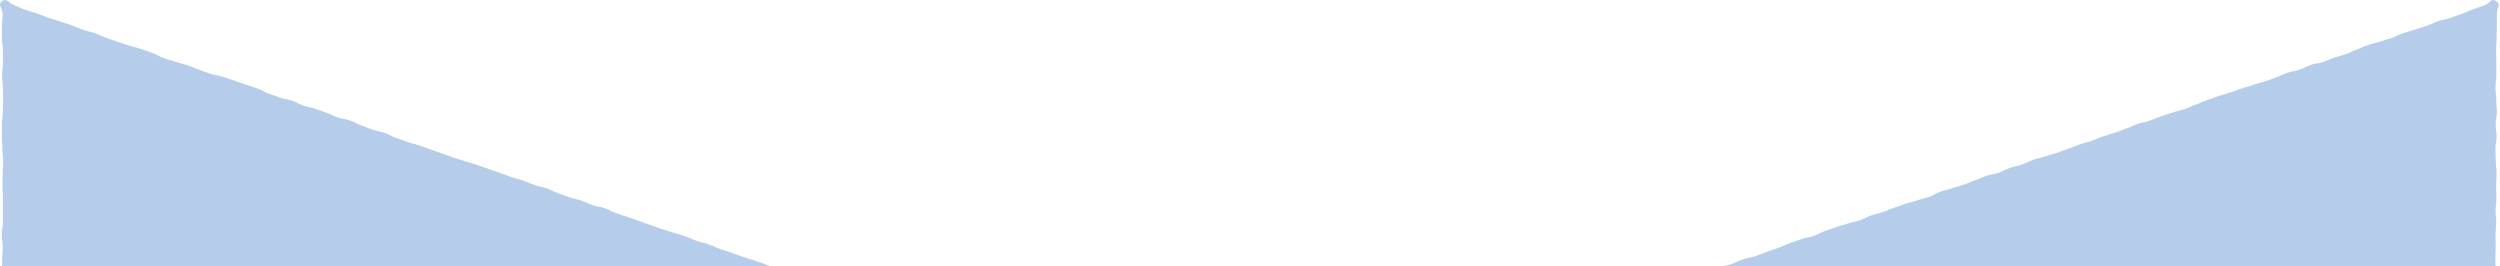
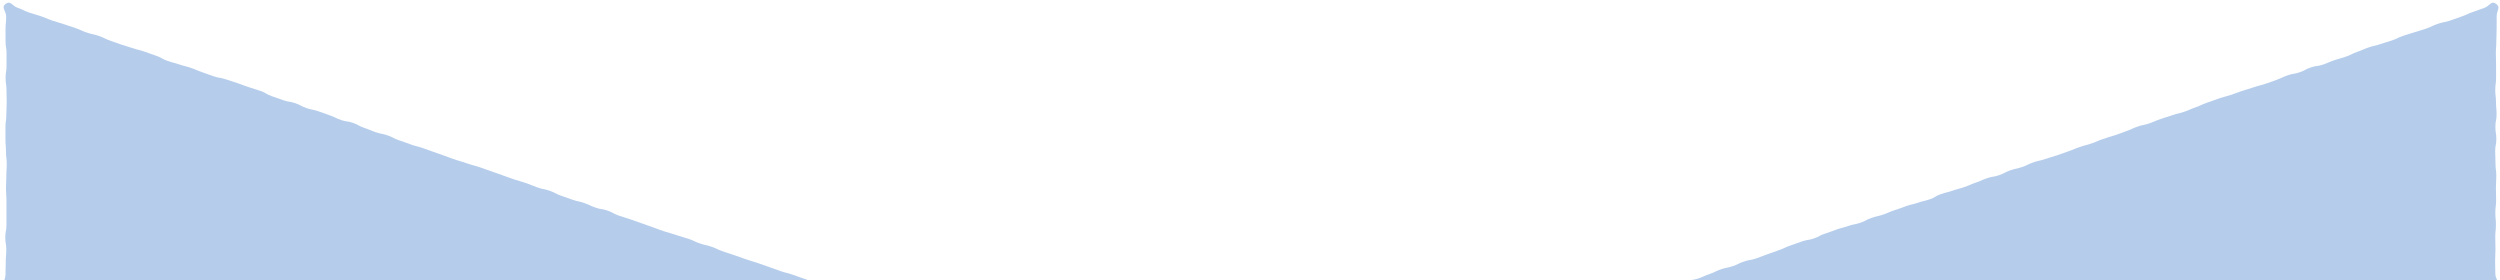
- <svg xmlns="http://www.w3.org/2000/svg" width="611" height="65" viewBox="0 0 611 65" fill="none">
-   <path d="M610.133 69.449C611.203 68.389 609.923 67.869 609.923 66.369C609.923 64.869 609.863 64.869 609.863 63.369C609.863 61.869 609.953 61.869 609.953 60.369C609.953 58.869 609.903 58.869 609.903 57.369C609.903 55.869 610.063 55.869 610.063 54.369C610.063 52.869 609.923 52.879 609.923 51.369C609.923 49.859 610.113 49.869 610.113 48.369C610.113 46.869 610.063 46.869 610.063 45.369C610.063 43.869 610.153 43.869 610.153 42.369C610.153 40.869 609.963 40.869 609.963 39.369C609.963 37.869 609.883 37.869 609.883 36.369C609.883 34.869 610.163 34.869 610.163 33.369C610.163 31.869 609.933 31.869 609.933 30.369C609.933 28.869 610.223 28.869 610.223 27.369C610.223 25.869 610.083 25.869 610.083 24.369C610.083 22.869 609.903 22.869 609.903 21.369C609.903 19.869 610.103 19.869 610.103 18.369C610.103 16.869 610.103 16.869 610.103 15.369C610.103 13.869 610.053 13.869 610.053 12.369C610.053 10.869 610.163 10.869 610.163 9.369C610.163 7.869 610.243 7.859 610.243 6.369C610.243 4.879 610.243 4.869 610.243 3.369C610.243 1.869 611.323 1.169 610.103 0.289C608.883 -0.591 608.613 0.769 607.203 1.289C605.793 1.809 605.793 1.789 604.373 2.289C602.953 2.789 603.013 2.929 601.603 3.409L598.763 4.409C597.353 4.889 597.283 4.689 595.863 5.169C594.443 5.649 594.513 5.819 593.103 6.309C591.693 6.799 591.663 6.729 590.253 7.209C588.843 7.689 588.813 7.609 587.403 8.099C585.993 8.589 586.043 8.749 584.633 9.239C583.223 9.729 583.193 9.649 581.783 10.139C580.373 10.629 580.323 10.469 578.903 10.959C577.483 11.449 577.533 11.549 576.123 12.039C574.713 12.529 574.773 12.719 573.353 13.209C571.933 13.699 571.913 13.609 570.493 14.089C569.073 14.569 569.113 14.689 567.703 15.169C566.293 15.649 566.183 15.369 564.773 15.849C563.363 16.329 563.433 16.549 562.023 17.039C560.613 17.529 560.523 17.279 559.113 17.769C557.703 18.259 557.753 18.409 556.343 18.899C554.933 19.389 554.953 19.449 553.533 19.899C552.113 20.349 552.083 20.259 550.663 20.749C549.243 21.239 549.223 21.159 547.813 21.639C546.403 22.119 546.413 22.179 545.003 22.639C543.593 23.099 543.543 23.009 542.133 23.499L539.293 24.499C537.883 24.979 537.933 25.149 536.523 25.629C535.113 26.109 535.153 26.239 533.733 26.719C532.313 27.199 532.273 27.059 530.853 27.549C529.433 28.039 529.423 27.989 528.013 28.469C526.603 28.949 526.633 29.059 525.213 29.549C523.793 30.039 523.743 29.849 522.323 30.339C520.903 30.829 520.963 30.979 519.543 31.469C518.123 31.959 518.163 32.029 516.743 32.469C515.323 32.909 515.303 32.889 513.893 33.369C512.483 33.849 512.513 33.969 511.103 34.449C509.693 34.929 509.643 34.839 508.233 35.319C506.823 35.799 506.843 35.899 505.433 36.379C504.023 36.859 504.023 36.899 502.603 37.379C501.183 37.859 501.163 37.779 499.743 38.269C498.323 38.759 498.273 38.589 496.863 39.079C495.453 39.569 495.503 39.749 494.093 40.229C492.683 40.709 492.613 40.549 491.203 41.039C489.793 41.529 489.863 41.739 488.443 42.229C487.023 42.719 486.943 42.469 485.533 42.959C484.123 43.449 484.153 43.569 482.743 44.049C481.333 44.529 481.363 44.649 479.943 45.139C478.523 45.629 478.493 45.519 477.083 46.009C475.673 46.499 475.623 46.369 474.203 46.859C472.783 47.349 472.893 47.659 471.473 48.139C470.053 48.619 470.013 48.479 468.593 48.969C467.173 49.459 467.123 49.299 465.713 49.789C464.303 50.279 464.323 50.349 462.903 50.789C461.483 51.229 461.523 51.379 460.103 51.859C458.683 52.339 458.643 52.199 457.223 52.689C455.803 53.179 455.883 53.399 454.473 53.879C453.063 54.359 452.983 54.159 451.573 54.649C450.163 55.139 450.113 55.029 448.703 55.519C447.293 56.009 447.313 56.069 445.893 56.519C444.473 56.969 444.553 57.219 443.133 57.709C441.713 58.199 441.633 57.949 440.213 58.439L437.383 59.439C435.963 59.919 436.023 60.079 434.603 60.569C433.183 61.059 433.193 61.079 431.773 61.569C430.353 62.059 430.383 62.139 428.963 62.619C427.543 63.099 427.463 62.869 426.043 63.349C424.623 63.829 424.683 63.999 423.273 64.489C421.863 64.979 421.783 64.779 420.363 65.269C418.943 65.759 419.013 65.929 417.593 66.419C416.173 66.909 416.213 67.029 414.803 67.519C413.393 68.009 413.273 67.699 411.853 68.189C410.433 68.679 408.783 67.829 409.023 69.309C409.263 70.789 410.553 69.109 412.023 69.109C413.493 69.109 413.523 69.419 415.023 69.419C416.523 69.419 416.523 69.169 418.023 69.169C419.523 69.169 419.523 69.279 421.023 69.279C422.523 69.279 422.523 69.139 424.023 69.139C425.523 69.139 425.523 69.439 427.023 69.439C428.523 69.439 428.513 69.239 430.023 69.239C431.533 69.239 431.523 69.179 433.023 69.179C434.523 69.179 434.513 69.179 436.023 69.179C437.533 69.179 437.523 69.479 439.023 69.479H442.023H445.023C446.523 69.479 446.523 69.479 448.023 69.479C449.523 69.479 449.513 69.479 451.023 69.479C452.533 69.479 452.523 69.269 454.023 69.269C455.523 69.269 455.513 69.269 457.023 69.269C458.533 69.269 458.523 69.369 460.023 69.369C461.523 69.369 461.523 69.479 463.023 69.479H466.023C467.523 69.479 467.523 69.479 469.023 69.479C470.523 69.479 470.523 69.219 472.023 69.219H478.023C479.523 69.219 479.523 69.309 481.023 69.309C482.523 69.309 482.523 69.419 484.023 69.419H487.023C488.523 69.419 488.523 69.489 490.023 69.489C491.523 69.489 491.523 69.209 493.023 69.209C494.523 69.209 494.523 69.209 496.023 69.209C497.523 69.209 497.523 69.299 499.023 69.299C500.523 69.299 500.523 69.399 502.023 69.399C503.523 69.399 503.513 69.249 505.023 69.249C506.533 69.249 506.533 69.249 508.023 69.249C509.513 69.249 509.523 69.339 511.023 69.339C512.523 69.339 512.523 69.419 514.023 69.419C515.523 69.419 515.523 69.419 517.023 69.419C518.523 69.419 518.523 69.219 520.023 69.219C521.523 69.219 521.523 69.479 523.023 69.479C524.523 69.479 524.523 69.239 526.023 69.239C527.523 69.239 527.523 69.519 529.023 69.519C530.523 69.519 530.523 69.309 532.023 69.309C533.523 69.309 533.523 69.439 535.023 69.439C536.523 69.439 536.523 69.389 538.023 69.389H541.023C542.523 69.389 542.523 69.579 544.023 69.579C545.523 69.579 545.533 69.289 547.023 69.289C548.513 69.289 548.523 69.289 550.023 69.289C551.523 69.289 551.523 69.349 553.023 69.349C554.523 69.349 554.523 69.469 556.023 69.469C557.523 69.469 557.523 69.359 559.023 69.359C560.523 69.359 560.523 69.359 562.023 69.359C563.523 69.359 563.523 69.509 565.023 69.509C566.523 69.509 566.523 69.249 568.023 69.249C569.523 69.249 569.523 69.249 571.023 69.249C572.523 69.249 572.523 69.399 574.023 69.399C575.523 69.399 575.523 69.319 577.023 69.319C578.523 69.319 578.533 69.319 580.023 69.319C581.513 69.319 581.523 69.639 583.023 69.639C584.523 69.639 584.523 69.289 586.023 69.289H589.023C590.523 69.289 590.523 69.399 592.023 69.399C593.523 69.399 593.523 69.399 595.023 69.399C596.523 69.399 596.523 69.569 598.023 69.569C599.523 69.569 599.523 69.419 601.023 69.419C602.523 69.419 602.523 69.549 604.023 69.549C605.021 69.411 606.036 69.442 607.023 69.639C608.613 69.929 609.073 70.509 610.133 69.449Z" fill="#B5CDEB" />
-   <path d="M0.673 69.347C-0.397 68.287 0.473 67.937 0.473 66.437C0.473 64.937 0.533 64.937 0.533 63.437C0.533 61.937 0.663 61.937 0.663 60.437C0.663 58.937 0.413 58.937 0.413 57.437C0.413 55.937 0.703 55.937 0.703 54.437C0.703 52.937 0.703 52.947 0.703 51.437C0.703 49.927 0.703 49.937 0.703 48.437C0.703 46.937 0.593 46.937 0.593 45.437C0.593 43.937 0.673 43.937 0.673 42.437C0.673 40.937 0.773 40.937 0.773 39.437C0.773 37.937 0.583 37.937 0.583 36.437C0.583 34.937 0.463 34.937 0.463 33.437C0.463 31.937 0.463 31.937 0.463 30.437C0.463 28.937 0.673 28.937 0.673 27.437C0.673 25.937 0.763 25.937 0.763 24.437C0.763 22.937 0.713 22.937 0.713 21.437C0.713 19.937 0.493 19.937 0.493 18.437C0.493 16.937 0.723 16.937 0.723 15.437C0.723 13.937 0.723 13.937 0.723 12.437C0.723 10.937 0.483 10.937 0.483 9.437C0.483 7.937 0.483 7.927 0.483 6.437C0.483 4.947 0.633 4.937 0.633 3.437C0.633 1.937 -0.707 1.167 0.513 0.287C1.733 -0.593 2.063 0.787 3.513 1.287C4.963 1.787 4.863 1.947 6.283 2.427C7.703 2.907 7.723 2.827 9.143 3.317C10.563 3.807 10.523 3.907 11.933 4.387C13.343 4.867 13.373 4.787 14.793 5.277C16.213 5.767 16.203 5.737 17.623 6.227C19.043 6.717 18.983 6.847 20.403 7.327C21.823 7.807 21.873 7.647 23.283 8.127C24.693 8.607 24.633 8.787 26.043 9.277L28.873 10.277C30.283 10.757 30.313 10.687 31.723 11.167C33.133 11.647 33.183 11.527 34.593 12.017C36.003 12.507 36.003 12.517 37.413 13.017C38.823 13.517 38.743 13.777 40.153 14.257C41.563 14.737 41.603 14.647 43.023 15.127C44.443 15.607 44.483 15.487 45.893 15.977C47.303 16.467 47.273 16.567 48.683 17.047C50.093 17.527 50.083 17.587 51.493 18.047C52.903 18.507 52.993 18.287 54.403 18.767C55.813 19.247 55.833 19.197 57.253 19.687C58.673 20.177 58.633 20.247 60.053 20.687C61.473 21.127 61.483 21.127 62.893 21.607C64.303 22.087 64.213 22.387 65.623 22.877L68.463 23.877C69.873 24.367 69.963 24.117 71.373 24.597C72.783 25.077 72.713 25.307 74.123 25.797C75.533 26.287 75.613 26.087 77.023 26.577L79.843 27.577C81.263 28.067 81.203 28.237 82.613 28.727C84.023 29.217 84.123 28.937 85.533 29.427C86.943 29.917 86.863 30.167 88.283 30.647C89.703 31.127 89.663 31.227 91.083 31.707C92.503 32.187 92.573 31.997 93.983 32.477C95.393 32.957 95.323 33.177 96.743 33.667C98.163 34.157 98.163 34.137 99.573 34.667C100.983 35.197 101.023 35.047 102.443 35.537C103.863 36.027 103.853 36.047 105.263 36.537C106.673 37.027 106.673 37.037 108.093 37.537C109.513 38.037 109.483 38.087 110.903 38.537C112.323 38.987 112.343 38.957 113.753 39.437C115.163 39.917 115.203 39.817 116.623 40.307C118.043 40.797 118.033 40.807 119.453 41.307L122.293 42.307C123.703 42.787 123.683 42.847 125.103 43.307C126.523 43.767 126.553 43.697 127.963 44.187C129.373 44.677 129.353 44.767 130.763 45.257C132.173 45.747 132.243 45.547 133.663 46.037C135.083 46.527 135.003 46.747 136.423 47.237L139.253 48.237C140.673 48.717 140.723 48.557 142.143 49.047C143.563 49.537 143.503 49.687 144.923 50.177C146.343 50.667 146.423 50.407 147.843 50.897C149.263 51.387 149.173 51.627 150.583 52.117C151.993 52.607 152.023 52.547 153.433 53.037L156.273 54.037L159.093 55.037C160.513 55.527 160.483 55.597 161.903 56.037C163.323 56.477 163.353 56.437 164.763 56.917C166.173 57.397 166.213 57.317 167.633 57.797C169.053 58.277 168.993 58.437 170.413 58.927C171.833 59.417 171.883 59.257 173.303 59.747C174.723 60.237 174.663 60.397 176.073 60.877C177.483 61.357 177.503 61.337 178.923 61.827L181.763 62.827C183.183 63.317 183.203 63.247 184.623 63.737L187.463 64.737C188.873 65.217 188.863 65.257 190.283 65.737C191.703 66.217 191.743 66.097 193.163 66.587L195.983 67.587C197.413 68.077 197.383 68.137 198.803 68.587C200.223 69.037 201.803 68.097 201.583 69.587C201.363 71.077 200.143 69.587 198.643 69.587C197.143 69.587 197.143 69.507 195.643 69.507C194.143 69.507 194.143 69.677 192.643 69.677C191.143 69.677 191.143 69.677 189.643 69.677H186.643C185.143 69.677 185.143 69.437 183.643 69.437C182.143 69.437 182.153 69.647 180.643 69.647C179.133 69.647 179.143 69.487 177.643 69.487C176.143 69.487 176.153 69.487 174.643 69.487H171.643H168.643C167.143 69.487 167.143 69.787 165.643 69.787C164.143 69.787 164.143 69.857 162.643 69.857C161.143 69.857 161.153 69.617 159.643 69.617C158.133 69.617 158.143 69.617 156.643 69.617H153.643C152.143 69.617 152.143 69.617 150.643 69.617C149.143 69.617 149.153 69.767 147.643 69.767C146.133 69.767 146.143 69.767 144.643 69.767C143.143 69.767 143.143 69.567 141.643 69.567C140.143 69.567 140.143 69.767 138.643 69.767C137.143 69.767 137.143 69.767 135.643 69.767C134.143 69.767 134.143 69.577 132.643 69.577C131.143 69.577 131.143 69.687 129.643 69.687C128.143 69.687 128.143 69.477 126.643 69.477C125.143 69.477 125.143 69.717 123.643 69.717C122.143 69.717 122.143 69.717 120.643 69.717C119.143 69.717 119.143 69.467 117.643 69.467C116.143 69.467 116.143 69.727 114.643 69.727C113.143 69.727 113.143 69.577 111.643 69.577C110.143 69.577 110.143 69.507 108.643 69.507C107.143 69.507 107.153 69.507 105.643 69.507C104.133 69.507 104.143 69.347 102.643 69.347C101.143 69.347 101.143 69.677 99.643 69.677C98.143 69.677 98.143 69.537 96.643 69.537H93.643C92.143 69.537 92.143 69.537 90.643 69.537C89.143 69.537 89.133 69.677 87.643 69.677C86.153 69.677 86.143 69.587 84.643 69.587C83.143 69.587 83.143 69.757 81.643 69.757C80.143 69.757 80.143 69.657 78.643 69.657C77.143 69.657 77.143 69.767 75.643 69.767C74.143 69.767 74.143 69.557 72.643 69.557C71.143 69.557 71.143 69.617 69.643 69.617C68.143 69.617 68.143 69.687 66.643 69.687C65.143 69.687 65.143 69.397 63.643 69.397C62.143 69.397 62.143 69.697 60.643 69.697C59.143 69.697 59.143 69.377 57.643 69.377C56.143 69.377 56.143 69.377 54.643 69.377H51.643C50.143 69.377 50.143 69.617 48.643 69.617H45.643C44.143 69.617 44.143 69.437 42.643 69.437C41.143 69.437 41.143 69.627 39.643 69.627H36.643C35.143 69.627 35.143 69.687 33.643 69.687C32.143 69.687 32.133 69.607 30.643 69.607C29.153 69.607 29.143 69.397 27.643 69.397C26.143 69.397 26.143 69.617 24.643 69.617H21.643C20.143 69.617 20.143 69.417 18.643 69.417C17.143 69.417 17.133 69.517 15.643 69.517C14.153 69.517 14.143 69.677 12.643 69.677C11.143 69.677 11.143 69.347 9.643 69.347C8.143 69.347 8.143 69.687 6.643 69.687C5.143 69.687 5.143 69.387 3.643 69.687C2.143 69.987 1.733 70.407 0.673 69.347Z" fill="#B5CDEB" />
+ <svg xmlns="http://www.w3.org/2000/svg" width="653" height="73" viewBox="0 0 653 73" fill="none">
+   <path d="M652.008 74.805C653.15 73.674 651.784 73.119 651.784 71.519C651.784 69.918 651.72 69.918 651.72 68.317C651.72 66.717 651.816 66.717 651.816 65.116C651.816 63.515 651.763 63.515 651.763 61.915C651.763 60.314 651.934 60.314 651.934 58.713C651.934 57.113 651.784 57.123 651.784 55.512C651.784 53.901 651.987 53.911 651.987 52.311C651.987 50.71 651.934 50.71 651.934 49.109C651.934 47.509 652.03 47.509 652.03 45.908C652.03 44.307 651.827 44.307 651.827 42.707C651.827 41.106 651.741 41.106 651.741 39.505C651.741 37.905 652.04 37.905 652.04 36.304C652.04 34.704 651.795 34.704 651.795 33.103C651.795 31.502 652.104 31.502 652.104 29.902C652.104 28.301 651.955 28.301 651.955 26.7C651.955 25.1 651.763 25.1 651.763 23.499C651.763 21.898 651.976 21.898 651.976 20.298C651.976 18.697 651.976 18.697 651.976 17.096C651.976 15.496 651.923 15.496 651.923 13.895C651.923 12.294 652.04 12.294 652.04 10.694C652.04 9.093 652.126 9.082 652.126 7.492C652.126 5.902 652.126 5.892 652.126 4.291C652.126 2.69 653.278 1.944 651.976 1.004C650.674 0.065 650.386 1.517 648.882 2.072C647.377 2.626 647.377 2.605 645.862 3.139C644.346 3.672 644.41 3.822 642.906 4.334L639.875 5.401C638.371 5.913 638.296 5.7 636.781 6.212C635.265 6.724 635.34 6.906 633.835 7.428C632.331 7.951 632.299 7.877 630.794 8.389C629.29 8.901 629.258 8.816 627.753 9.339C626.248 9.861 626.302 10.032 624.797 10.555C623.292 11.078 623.26 10.992 621.756 11.515C620.251 12.038 620.198 11.868 618.683 12.39C617.167 12.913 617.221 13.02 615.716 13.543C614.211 14.066 614.275 14.269 612.76 14.791C611.245 15.314 611.223 15.218 609.708 15.731C608.193 16.243 608.236 16.371 606.731 16.883C605.226 17.395 605.109 17.096 603.604 17.609C602.1 18.121 602.174 18.356 600.67 18.878C599.165 19.401 599.069 19.135 597.565 19.657C596.06 20.18 596.113 20.34 594.609 20.863C593.104 21.386 593.125 21.45 591.61 21.93C590.095 22.411 590.063 22.314 588.548 22.837C587.032 23.36 587.011 23.275 585.506 23.787C584.002 24.299 584.012 24.363 582.508 24.854C581.003 25.345 580.95 25.249 579.445 25.772L576.415 26.839C574.91 27.351 574.963 27.533 573.459 28.045C571.954 28.557 571.997 28.696 570.481 29.208C568.966 29.72 568.924 29.571 567.408 30.094C565.893 30.617 565.882 30.563 564.378 31.076C562.873 31.588 562.905 31.705 561.39 32.228C559.874 32.751 559.821 32.548 558.306 33.071C556.791 33.594 556.855 33.754 555.339 34.277C553.824 34.8 553.867 34.874 552.351 35.344C550.836 35.813 550.815 35.792 549.31 36.304C547.805 36.816 547.838 36.945 546.333 37.457C544.828 37.969 544.775 37.873 543.27 38.385C541.766 38.897 541.787 39.004 540.282 39.516C538.778 40.028 538.778 40.071 537.263 40.583C535.747 41.096 535.726 41.01 534.211 41.533C532.695 42.056 532.642 41.875 531.137 42.398C529.633 42.92 529.686 43.112 528.181 43.624C526.677 44.137 526.602 43.966 525.098 44.489C523.593 45.012 523.668 45.236 522.152 45.759C520.637 46.282 520.552 46.015 519.047 46.538C517.542 47.061 517.574 47.189 516.07 47.701C514.565 48.213 514.597 48.341 513.082 48.864C511.567 49.387 511.535 49.27 510.03 49.792C508.525 50.315 508.472 50.177 506.957 50.7C505.441 51.222 505.559 51.553 504.044 52.065C502.528 52.578 502.486 52.428 500.97 52.951C499.455 53.474 499.402 53.303 497.897 53.826C496.392 54.349 496.414 54.424 494.898 54.893C493.383 55.363 493.426 55.523 491.911 56.035C490.395 56.547 490.353 56.398 488.837 56.921C487.322 57.444 487.407 57.678 485.903 58.191C484.398 58.703 484.313 58.489 482.808 59.012C481.304 59.535 481.25 59.418 479.746 59.941C478.241 60.464 478.262 60.528 476.747 61.008C475.232 61.488 475.317 61.755 473.802 62.278C472.287 62.8 472.201 62.534 470.686 63.057L467.666 64.124C466.151 64.636 466.215 64.807 464.699 65.329C463.184 65.852 463.195 65.874 461.68 66.397C460.164 66.919 460.196 67.005 458.681 67.517C457.166 68.029 457.08 67.784 455.565 68.296C454.05 68.808 454.114 68.99 452.609 69.513C451.105 70.035 451.019 69.822 449.504 70.345C447.989 70.868 448.063 71.049 446.548 71.572C445.033 72.095 445.075 72.223 443.571 72.746C442.066 73.269 441.938 72.938 440.423 73.461C438.908 73.984 437.147 73.077 437.403 74.656C437.659 76.235 439.036 74.442 440.604 74.442C442.173 74.442 442.205 74.773 443.806 74.773C445.406 74.773 445.406 74.507 447.007 74.507C448.608 74.507 448.608 74.624 450.208 74.624C451.809 74.624 451.809 74.475 453.409 74.475C455.01 74.475 455.01 74.795 456.611 74.795C458.211 74.795 458.201 74.581 459.812 74.581C461.423 74.581 461.413 74.517 463.013 74.517C464.614 74.517 464.603 74.517 466.215 74.517C467.826 74.517 467.815 74.837 469.416 74.837H472.617H475.819C477.419 74.837 477.419 74.837 479.02 74.837C480.621 74.837 480.61 74.837 482.221 74.837C483.833 74.837 483.822 74.613 485.423 74.613C487.023 74.613 487.013 74.613 488.624 74.613C490.235 74.613 490.225 74.72 491.825 74.72C493.426 74.72 493.426 74.837 495.027 74.837H498.228C499.829 74.837 499.829 74.837 501.429 74.837C503.03 74.837 503.03 74.56 504.63 74.56H511.033C512.634 74.56 512.634 74.656 514.234 74.656C515.835 74.656 515.835 74.773 517.436 74.773H520.637C522.238 74.773 522.238 74.848 523.838 74.848C525.439 74.848 525.439 74.549 527.04 74.549C528.64 74.549 528.64 74.549 530.241 74.549C531.842 74.549 531.842 74.645 533.442 74.645C535.043 74.645 535.043 74.752 536.644 74.752C538.244 74.752 538.234 74.592 539.845 74.592C541.456 74.592 541.456 74.592 543.046 74.592C544.636 74.592 544.647 74.688 546.248 74.688C547.848 74.688 547.848 74.773 549.449 74.773C551.049 74.773 551.049 74.773 552.65 74.773C554.251 74.773 554.251 74.56 555.851 74.56C557.452 74.56 557.452 74.837 559.053 74.837C560.653 74.837 560.653 74.581 562.254 74.581C563.855 74.581 563.855 74.88 565.455 74.88C567.056 74.88 567.056 74.656 568.657 74.656C570.257 74.656 570.257 74.795 571.858 74.795C573.459 74.795 573.459 74.741 575.059 74.741H578.261C579.861 74.741 579.861 74.944 581.462 74.944C583.063 74.944 583.073 74.635 584.663 74.635C586.253 74.635 586.264 74.635 587.865 74.635C589.465 74.635 589.465 74.699 591.066 74.699C592.667 74.699 592.667 74.827 594.267 74.827C595.868 74.827 595.868 74.709 597.469 74.709C599.069 74.709 599.069 74.709 600.67 74.709C602.27 74.709 602.27 74.869 603.871 74.869C605.472 74.869 605.472 74.592 607.072 74.592C608.673 74.592 608.673 74.592 610.274 74.592C611.874 74.592 611.874 74.752 613.475 74.752C615.076 74.752 615.076 74.667 616.676 74.667C618.277 74.667 618.288 74.667 619.878 74.667C621.468 74.667 621.478 75.008 623.079 75.008C624.68 75.008 624.68 74.635 626.28 74.635H629.482C631.082 74.635 631.082 74.752 632.683 74.752C634.284 74.752 634.284 74.752 635.884 74.752C637.485 74.752 637.485 74.933 639.086 74.933C640.686 74.933 640.686 74.773 642.287 74.773C643.888 74.773 643.888 74.912 645.488 74.912C646.553 74.765 647.635 74.797 648.689 75.008C650.386 75.318 650.877 75.937 652.008 74.805Z" fill="#B5CDEB" />
+   <path d="M1.652 74.696C0.51 73.565 1.438 73.191 1.438 71.591C1.438 69.99 1.502 69.99 1.502 68.389C1.502 66.789 1.641 66.789 1.641 65.188C1.641 63.587 1.374 63.587 1.374 61.987C1.374 60.386 1.684 60.386 1.684 58.785C1.684 57.185 1.684 57.195 1.684 55.584C1.684 53.973 1.684 53.983 1.684 52.383C1.684 50.782 1.566 50.782 1.566 49.181C1.566 47.581 1.652 47.581 1.652 45.98C1.652 44.38 1.758 44.38 1.758 42.779C1.758 41.178 1.555 41.178 1.555 39.578C1.555 37.977 1.427 37.977 1.427 36.376C1.427 34.776 1.427 34.776 1.427 33.175C1.427 31.574 1.652 31.574 1.652 29.974C1.652 28.373 1.748 28.373 1.748 26.772C1.748 25.172 1.694 25.172 1.694 23.571C1.694 21.97 1.459 21.97 1.459 20.37C1.459 18.769 1.705 18.769 1.705 17.168C1.705 15.568 1.705 15.568 1.705 13.967C1.705 12.366 1.449 12.366 1.449 10.766C1.449 9.165 1.449 9.154 1.449 7.564C1.449 5.974 1.609 5.964 1.609 4.363C1.609 2.762 0.179 1.941 1.481 1.002C2.783 0.063 3.135 1.535 4.682 2.069C6.229 2.602 6.123 2.773 7.638 3.285C9.153 3.797 9.175 3.712 10.69 4.235C12.205 4.758 12.162 4.865 13.667 5.377C15.172 5.889 15.204 5.804 16.719 6.327C18.234 6.85 18.224 6.817 19.739 7.34C21.254 7.863 21.19 8.002 22.706 8.514C24.221 9.026 24.274 8.856 25.779 9.368C27.283 9.88 27.219 10.072 28.724 10.595L31.744 11.662C33.248 12.174 33.281 12.1 34.785 12.612C36.29 13.124 36.343 12.996 37.848 13.519C39.352 14.042 39.352 14.053 40.857 14.586C42.361 15.12 42.276 15.397 43.781 15.909C45.285 16.421 45.328 16.325 46.843 16.838C48.359 17.35 48.401 17.222 49.906 17.745C51.411 18.267 51.379 18.374 52.883 18.886C54.388 19.399 54.377 19.463 55.882 19.953C57.386 20.444 57.482 20.21 58.987 20.722C60.492 21.234 60.513 21.181 62.028 21.703C63.544 22.226 63.501 22.301 65.016 22.771C66.531 23.24 66.542 23.24 68.047 23.752C69.551 24.265 69.455 24.585 70.96 25.108L73.99 26.175C75.495 26.698 75.591 26.431 77.096 26.943C78.6 27.455 78.526 27.701 80.03 28.224C81.535 28.746 81.62 28.533 83.125 29.056L86.134 30.123C87.649 30.646 87.585 30.827 89.09 31.35C90.595 31.873 90.701 31.574 92.206 32.097C93.711 32.62 93.625 32.887 95.141 33.399C96.656 33.911 96.613 34.018 98.128 34.53C99.644 35.042 99.718 34.84 101.223 35.352C102.728 35.864 102.653 36.099 104.168 36.622C105.683 37.145 105.683 37.123 107.188 37.689C108.693 38.254 108.735 38.094 110.251 38.617C111.766 39.14 111.755 39.161 113.26 39.684C114.765 40.207 114.765 40.218 116.28 40.751C117.795 41.285 117.763 41.338 119.278 41.819C120.794 42.299 120.815 42.267 122.32 42.779C123.824 43.291 123.867 43.184 125.382 43.707C126.897 44.23 126.887 44.241 128.402 44.774L131.433 45.841C132.937 46.354 132.916 46.418 134.431 46.908C135.947 47.399 135.979 47.325 137.483 47.848C138.988 48.37 138.966 48.467 140.471 48.989C141.976 49.512 142.05 49.299 143.566 49.822C145.081 50.345 144.996 50.579 146.511 51.102L149.531 52.169C151.046 52.682 151.099 52.511 152.615 53.034C154.13 53.557 154.066 53.717 155.581 54.239C157.097 54.762 157.182 54.485 158.697 55.008C160.212 55.531 160.116 55.787 161.621 56.31C163.126 56.833 163.158 56.769 164.662 57.291L167.693 58.359L170.702 59.426C172.217 59.949 172.185 60.023 173.701 60.493C175.216 60.962 175.248 60.92 176.753 61.432C178.257 61.944 178.3 61.859 179.815 62.371C181.33 62.883 181.266 63.054 182.782 63.577C184.297 64.1 184.35 63.929 185.866 64.452C187.381 64.975 187.317 65.145 188.822 65.658C190.326 66.17 190.347 66.148 191.863 66.671L194.893 67.738C196.409 68.261 196.43 68.187 197.945 68.71L200.976 69.777C202.48 70.289 202.47 70.332 203.985 70.844C205.5 71.356 205.543 71.228 207.058 71.751L210.068 72.818C211.594 73.341 211.562 73.405 213.077 73.885C214.592 74.365 216.278 73.362 216.043 74.952C215.809 76.542 214.507 74.952 212.906 74.952C211.305 74.952 211.305 74.867 209.705 74.867C208.104 74.867 208.104 75.048 206.503 75.048C204.903 75.048 204.903 75.048 203.302 75.048H200.101C198.5 75.048 198.5 74.792 196.9 74.792C195.299 74.792 195.31 75.016 193.698 75.016C192.087 75.016 192.098 74.845 190.497 74.845C188.896 74.845 188.907 74.845 187.296 74.845H184.094H180.893C179.292 74.845 179.292 75.165 177.692 75.165C176.091 75.165 176.091 75.24 174.49 75.24C172.89 75.24 172.9 74.984 171.289 74.984C169.678 74.984 169.688 74.984 168.088 74.984H164.886C163.286 74.984 163.286 74.984 161.685 74.984C160.084 74.984 160.095 75.144 158.484 75.144C156.872 75.144 156.883 75.144 155.282 75.144C153.682 75.144 153.682 74.931 152.081 74.931C150.48 74.931 150.48 75.144 148.88 75.144C147.279 75.144 147.279 75.144 145.679 75.144C144.078 75.144 144.078 74.941 142.477 74.941C140.877 74.941 140.877 75.059 139.276 75.059C137.675 75.059 137.675 74.835 136.075 74.835C134.474 74.835 134.474 75.091 132.873 75.091C131.273 75.091 131.273 75.091 129.672 75.091C128.071 75.091 128.071 74.824 126.471 74.824C124.87 74.824 124.87 75.101 123.269 75.101C121.669 75.101 121.669 74.941 120.068 74.941C118.467 74.941 118.467 74.867 116.867 74.867C115.266 74.867 115.277 74.867 113.665 74.867C112.054 74.867 112.065 74.696 110.464 74.696C108.863 74.696 108.863 75.048 107.263 75.048C105.662 75.048 105.662 74.899 104.061 74.899H100.86C99.26 74.899 99.26 74.899 97.659 74.899C96.058 74.899 96.047 75.048 94.457 75.048C92.868 75.048 92.857 74.952 91.256 74.952C89.656 74.952 89.656 75.133 88.055 75.133C86.454 75.133 86.454 75.027 84.854 75.027C83.253 75.027 83.253 75.144 81.652 75.144C80.052 75.144 80.052 74.92 78.451 74.92C76.85 74.92 76.85 74.984 75.25 74.984C73.649 74.984 73.649 75.059 72.048 75.059C70.448 75.059 70.448 74.749 68.847 74.749C67.246 74.749 67.246 75.069 65.646 75.069C64.045 75.069 64.045 74.728 62.444 74.728C60.844 74.728 60.844 74.728 59.243 74.728H56.042C54.441 74.728 54.441 74.984 52.84 74.984H49.639C48.038 74.984 48.038 74.792 46.438 74.792C44.837 74.792 44.837 74.995 43.236 74.995H40.035C38.435 74.995 38.435 75.059 36.834 75.059C35.233 75.059 35.223 74.973 33.633 74.973C32.043 74.973 32.032 74.749 30.431 74.749C28.831 74.749 28.831 74.984 27.23 74.984H24.029C22.428 74.984 22.428 74.771 20.827 74.771C19.227 74.771 19.216 74.877 17.626 74.877C16.036 74.877 16.025 75.048 14.425 75.048C12.824 75.048 12.824 74.696 11.223 74.696C9.623 74.696 9.623 75.059 8.022 75.059C6.421 75.059 6.421 74.739 4.821 75.059C3.22 75.379 2.783 75.827 1.652 74.696Z" fill="#B5CDEB" />
</svg>
